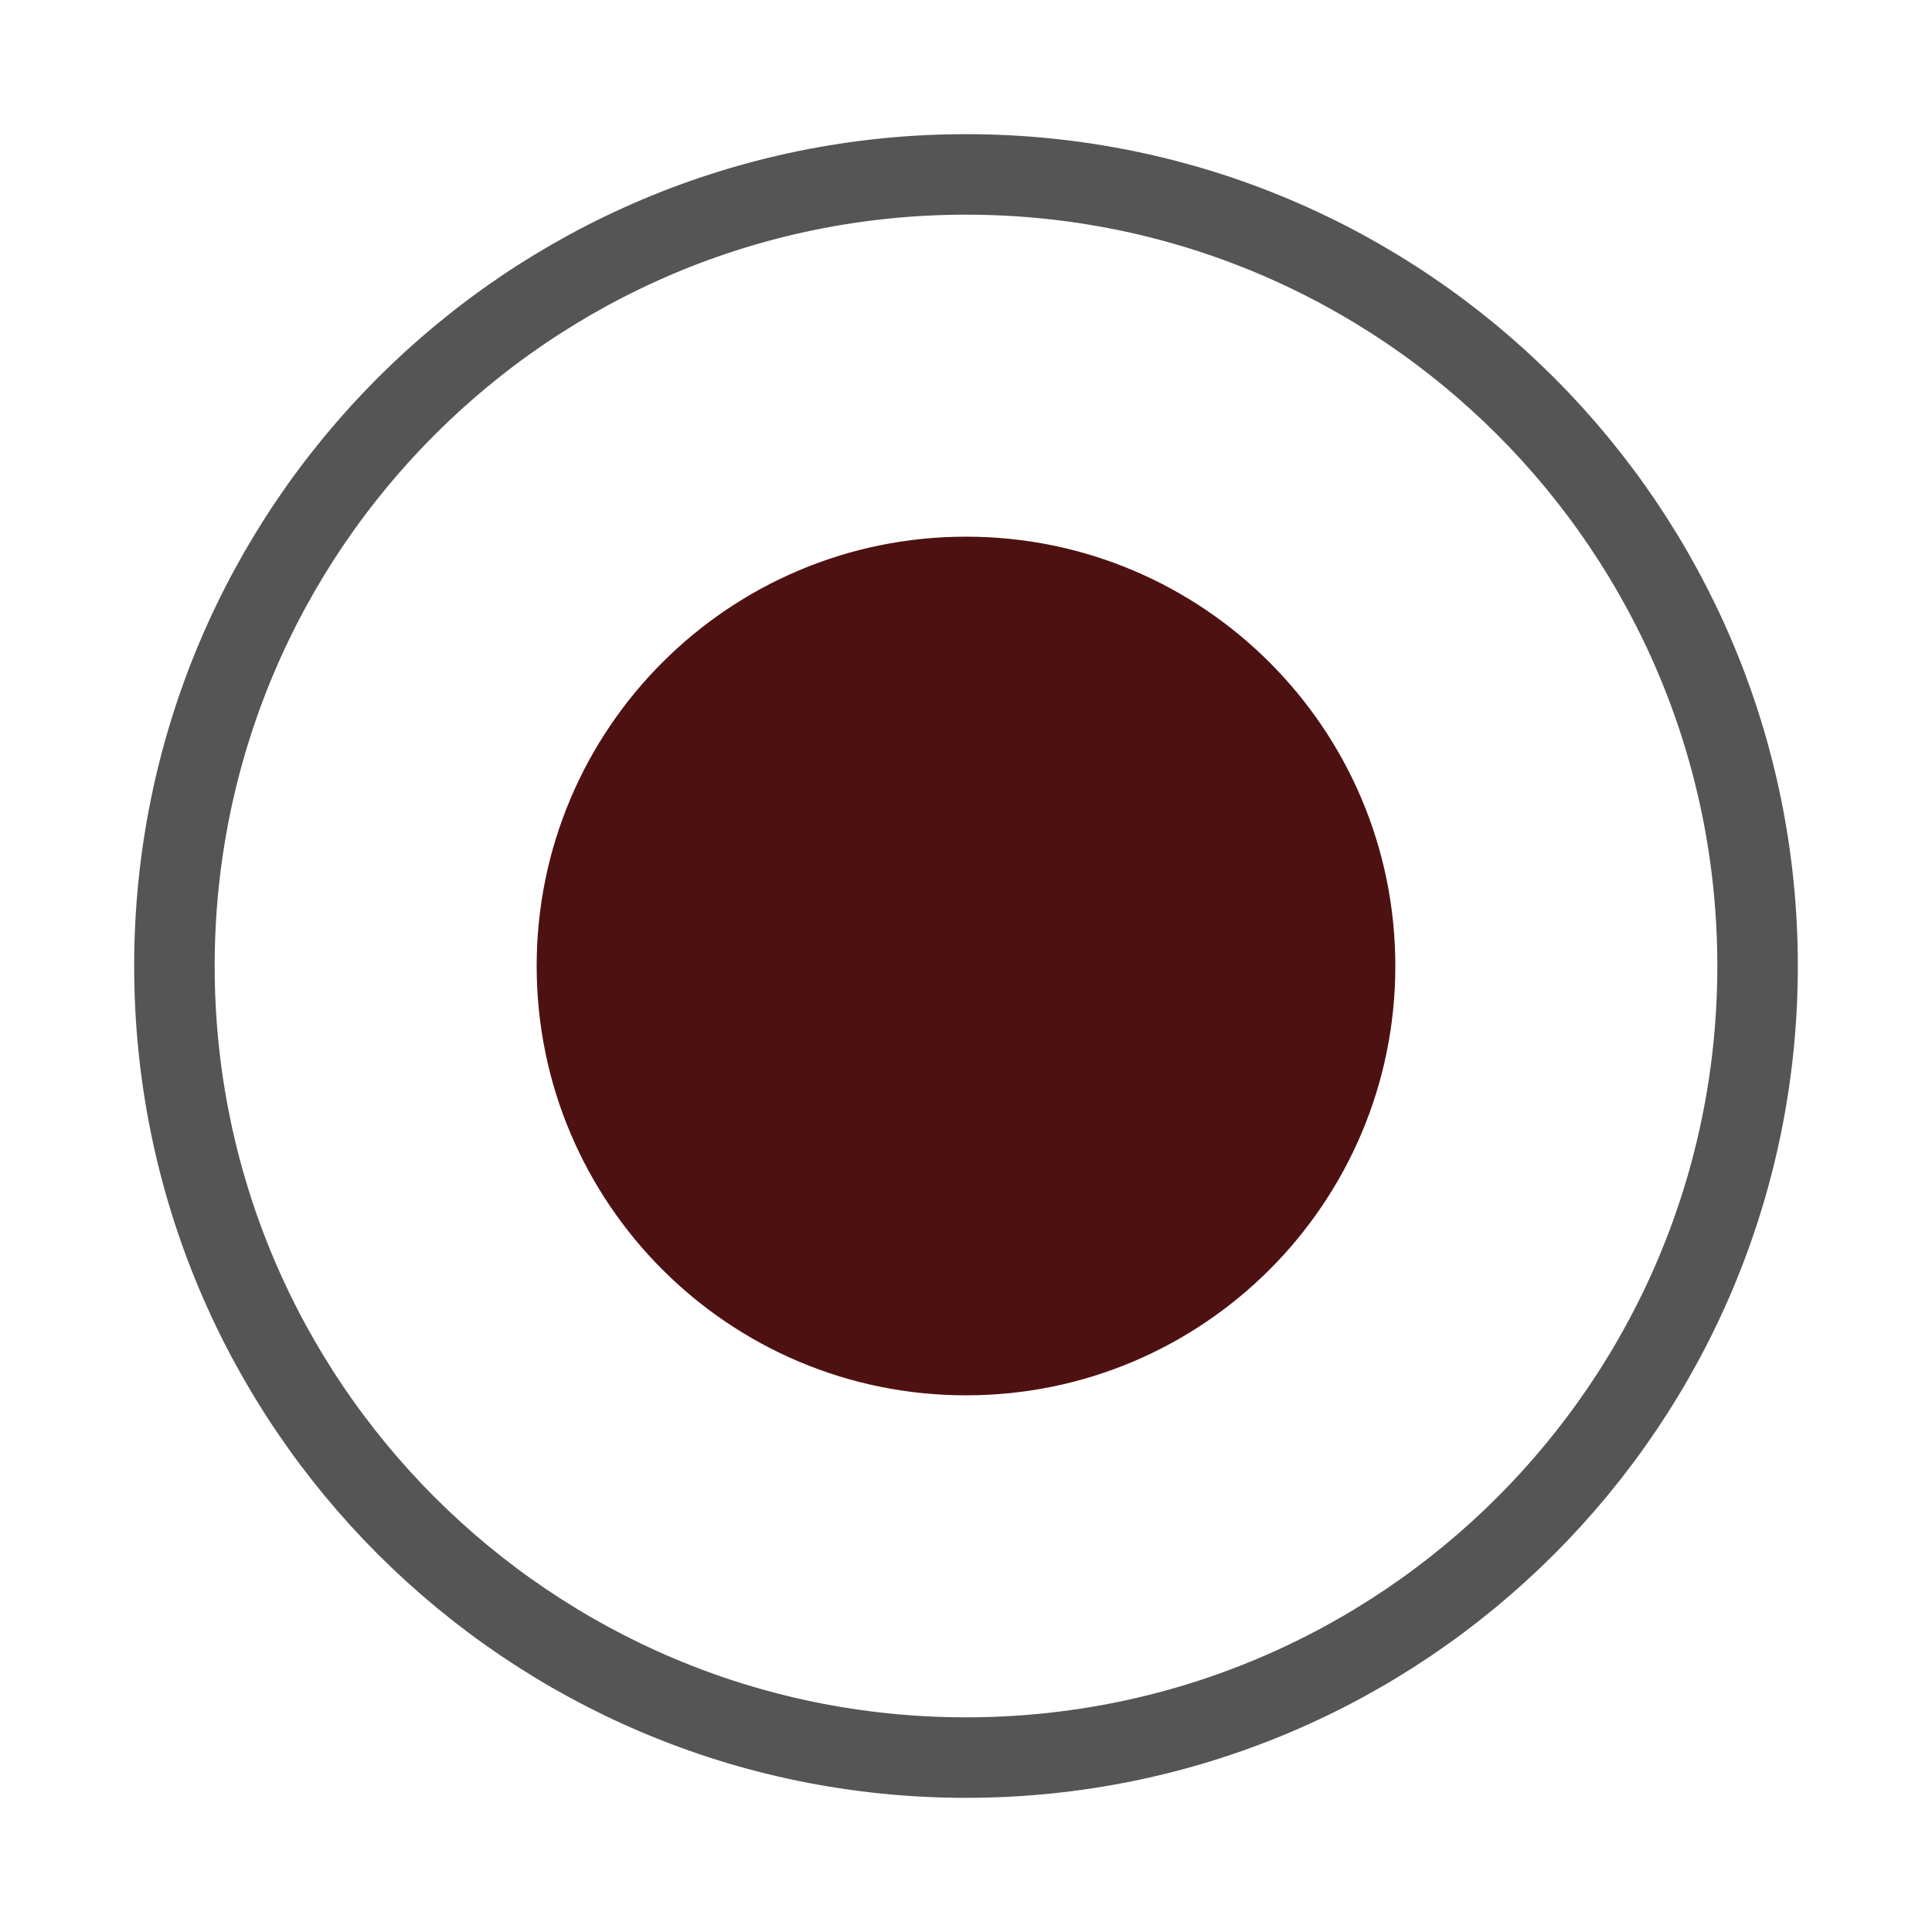
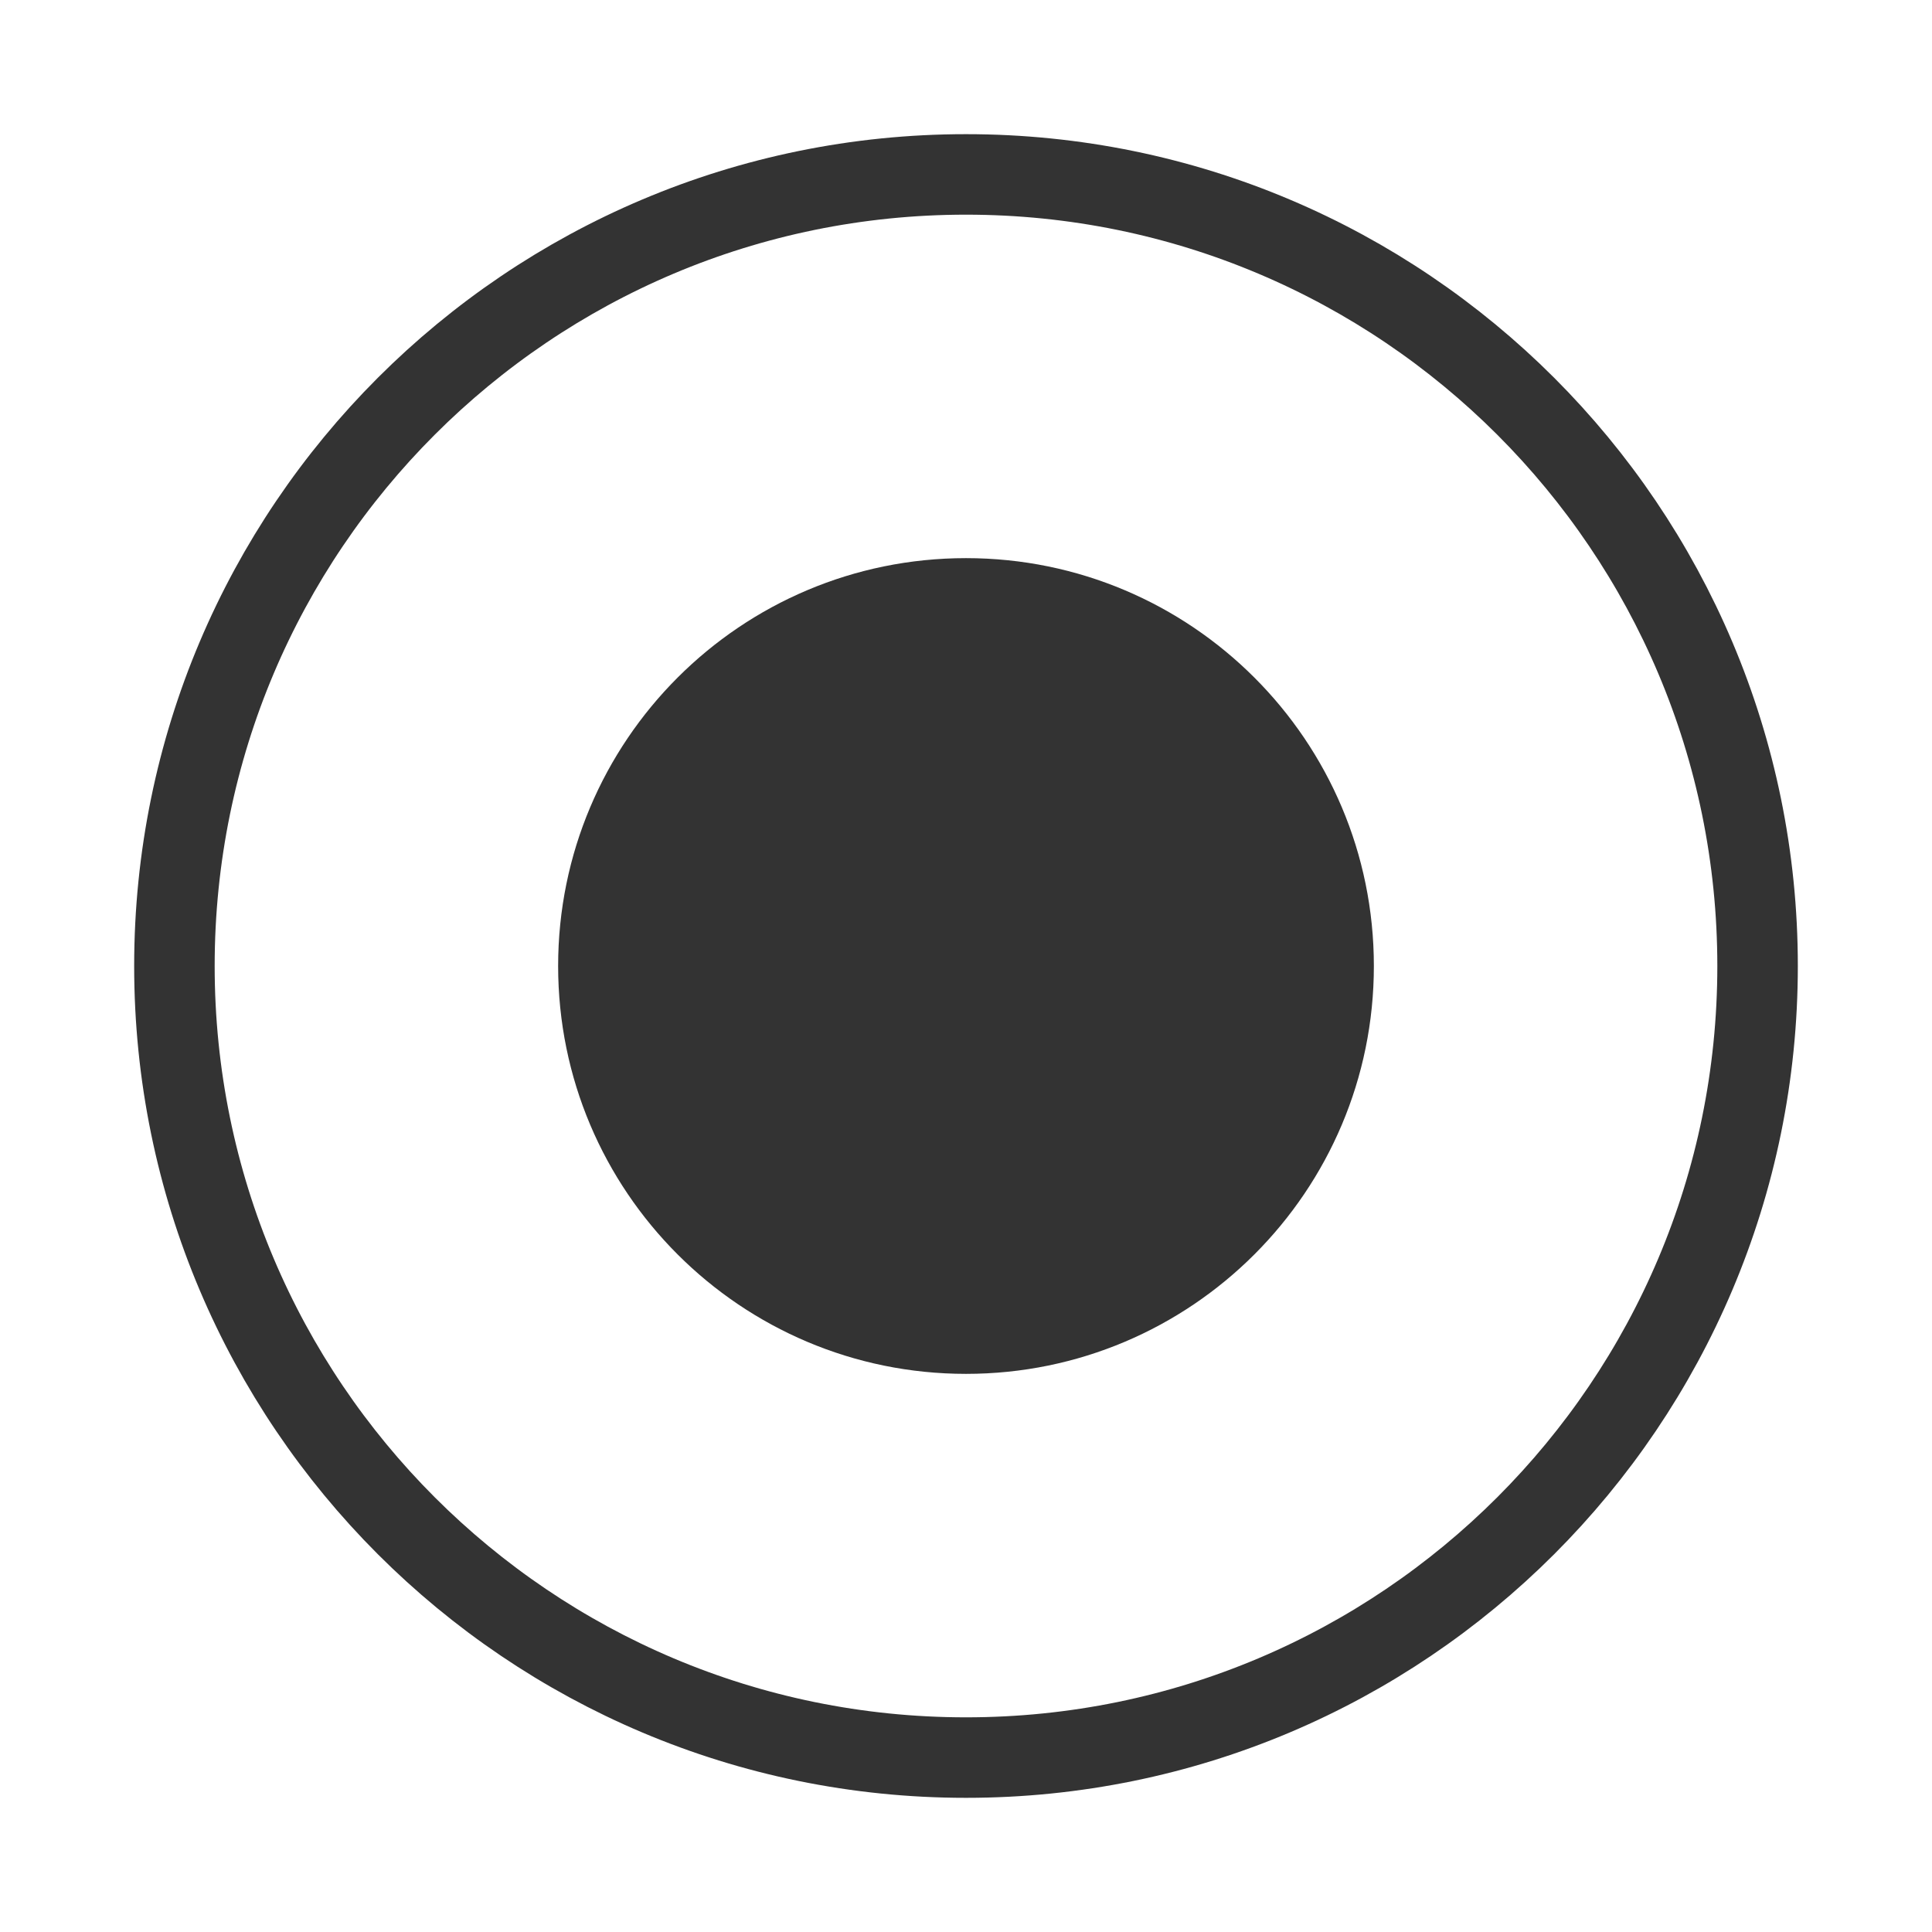
<svg xmlns="http://www.w3.org/2000/svg" width="18" height="18" viewBox="0 0 18 18">
-   <circle cx="9" cy="9" r="7.375" fill="none" stroke="#555555" stroke-width="0.75" />
-   <circle cx="9" cy="9" r="4" fill="#4e1111" />
+   <circle cx="9" cy="9" r="7.375" fill="none" stroke="#333333" stroke-width="0.75" />
+   <circle cx="9" cy="9" r="3.8" fill="#333333" />
</svg>
